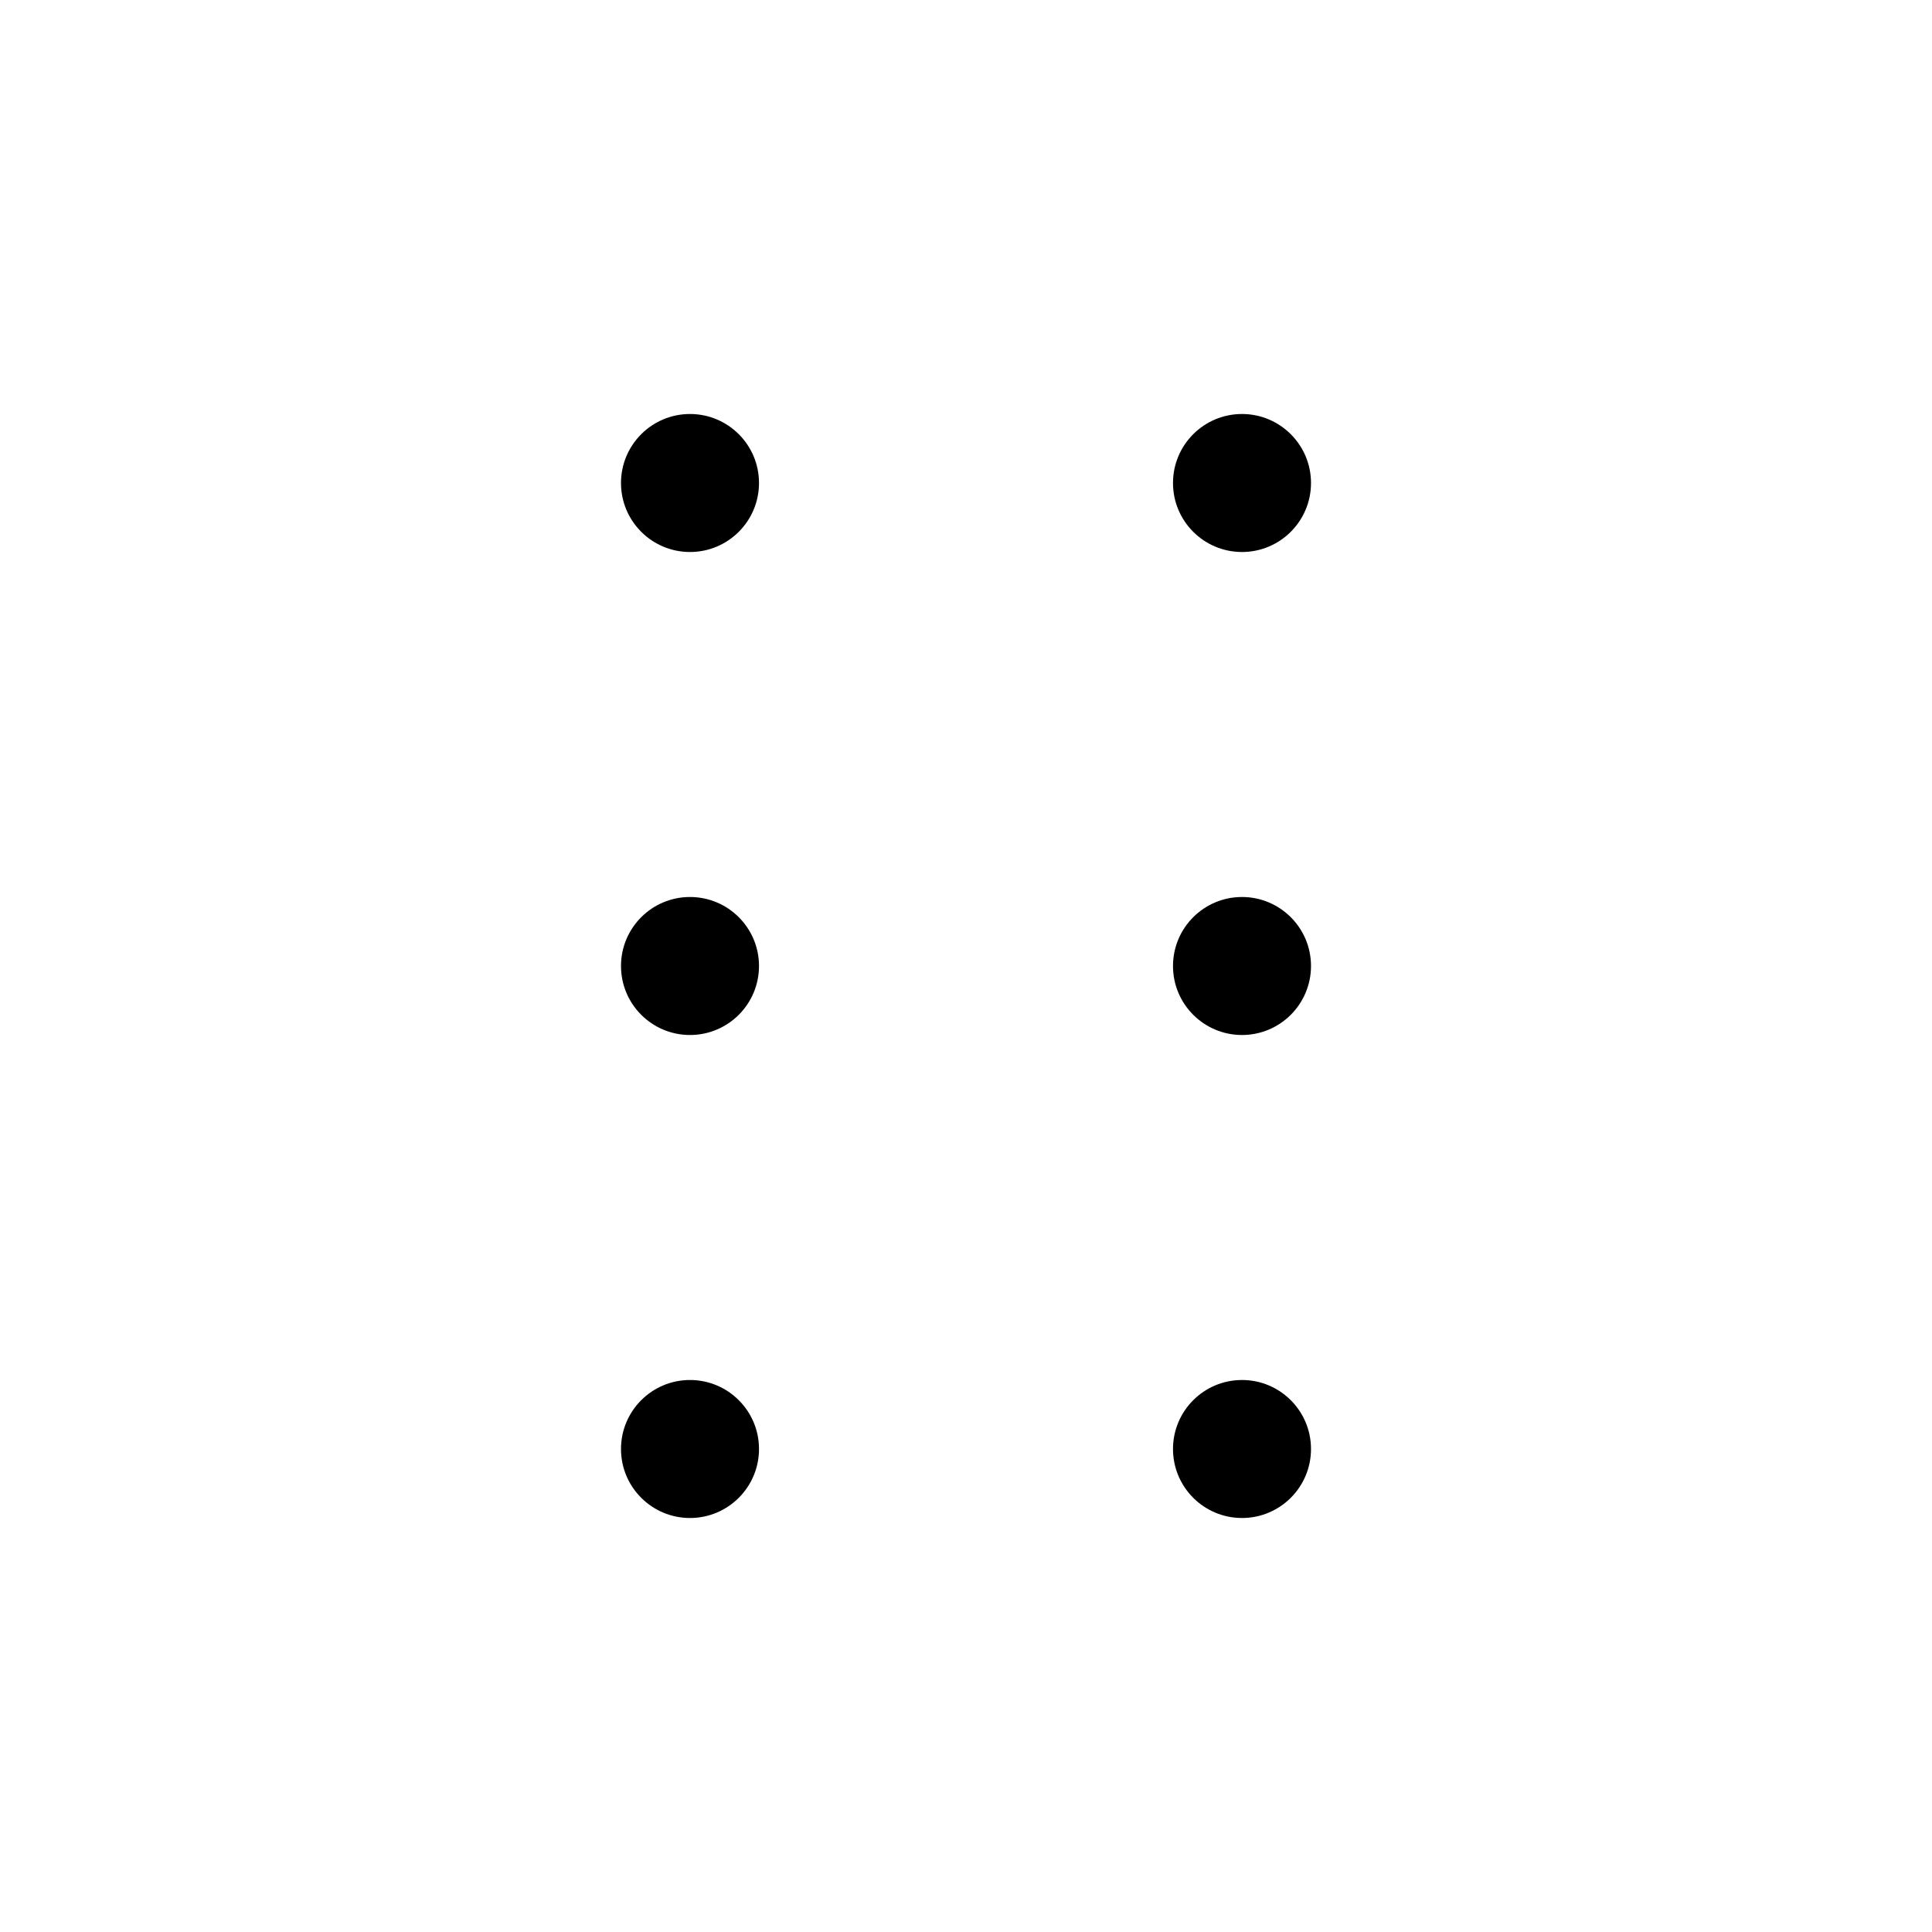
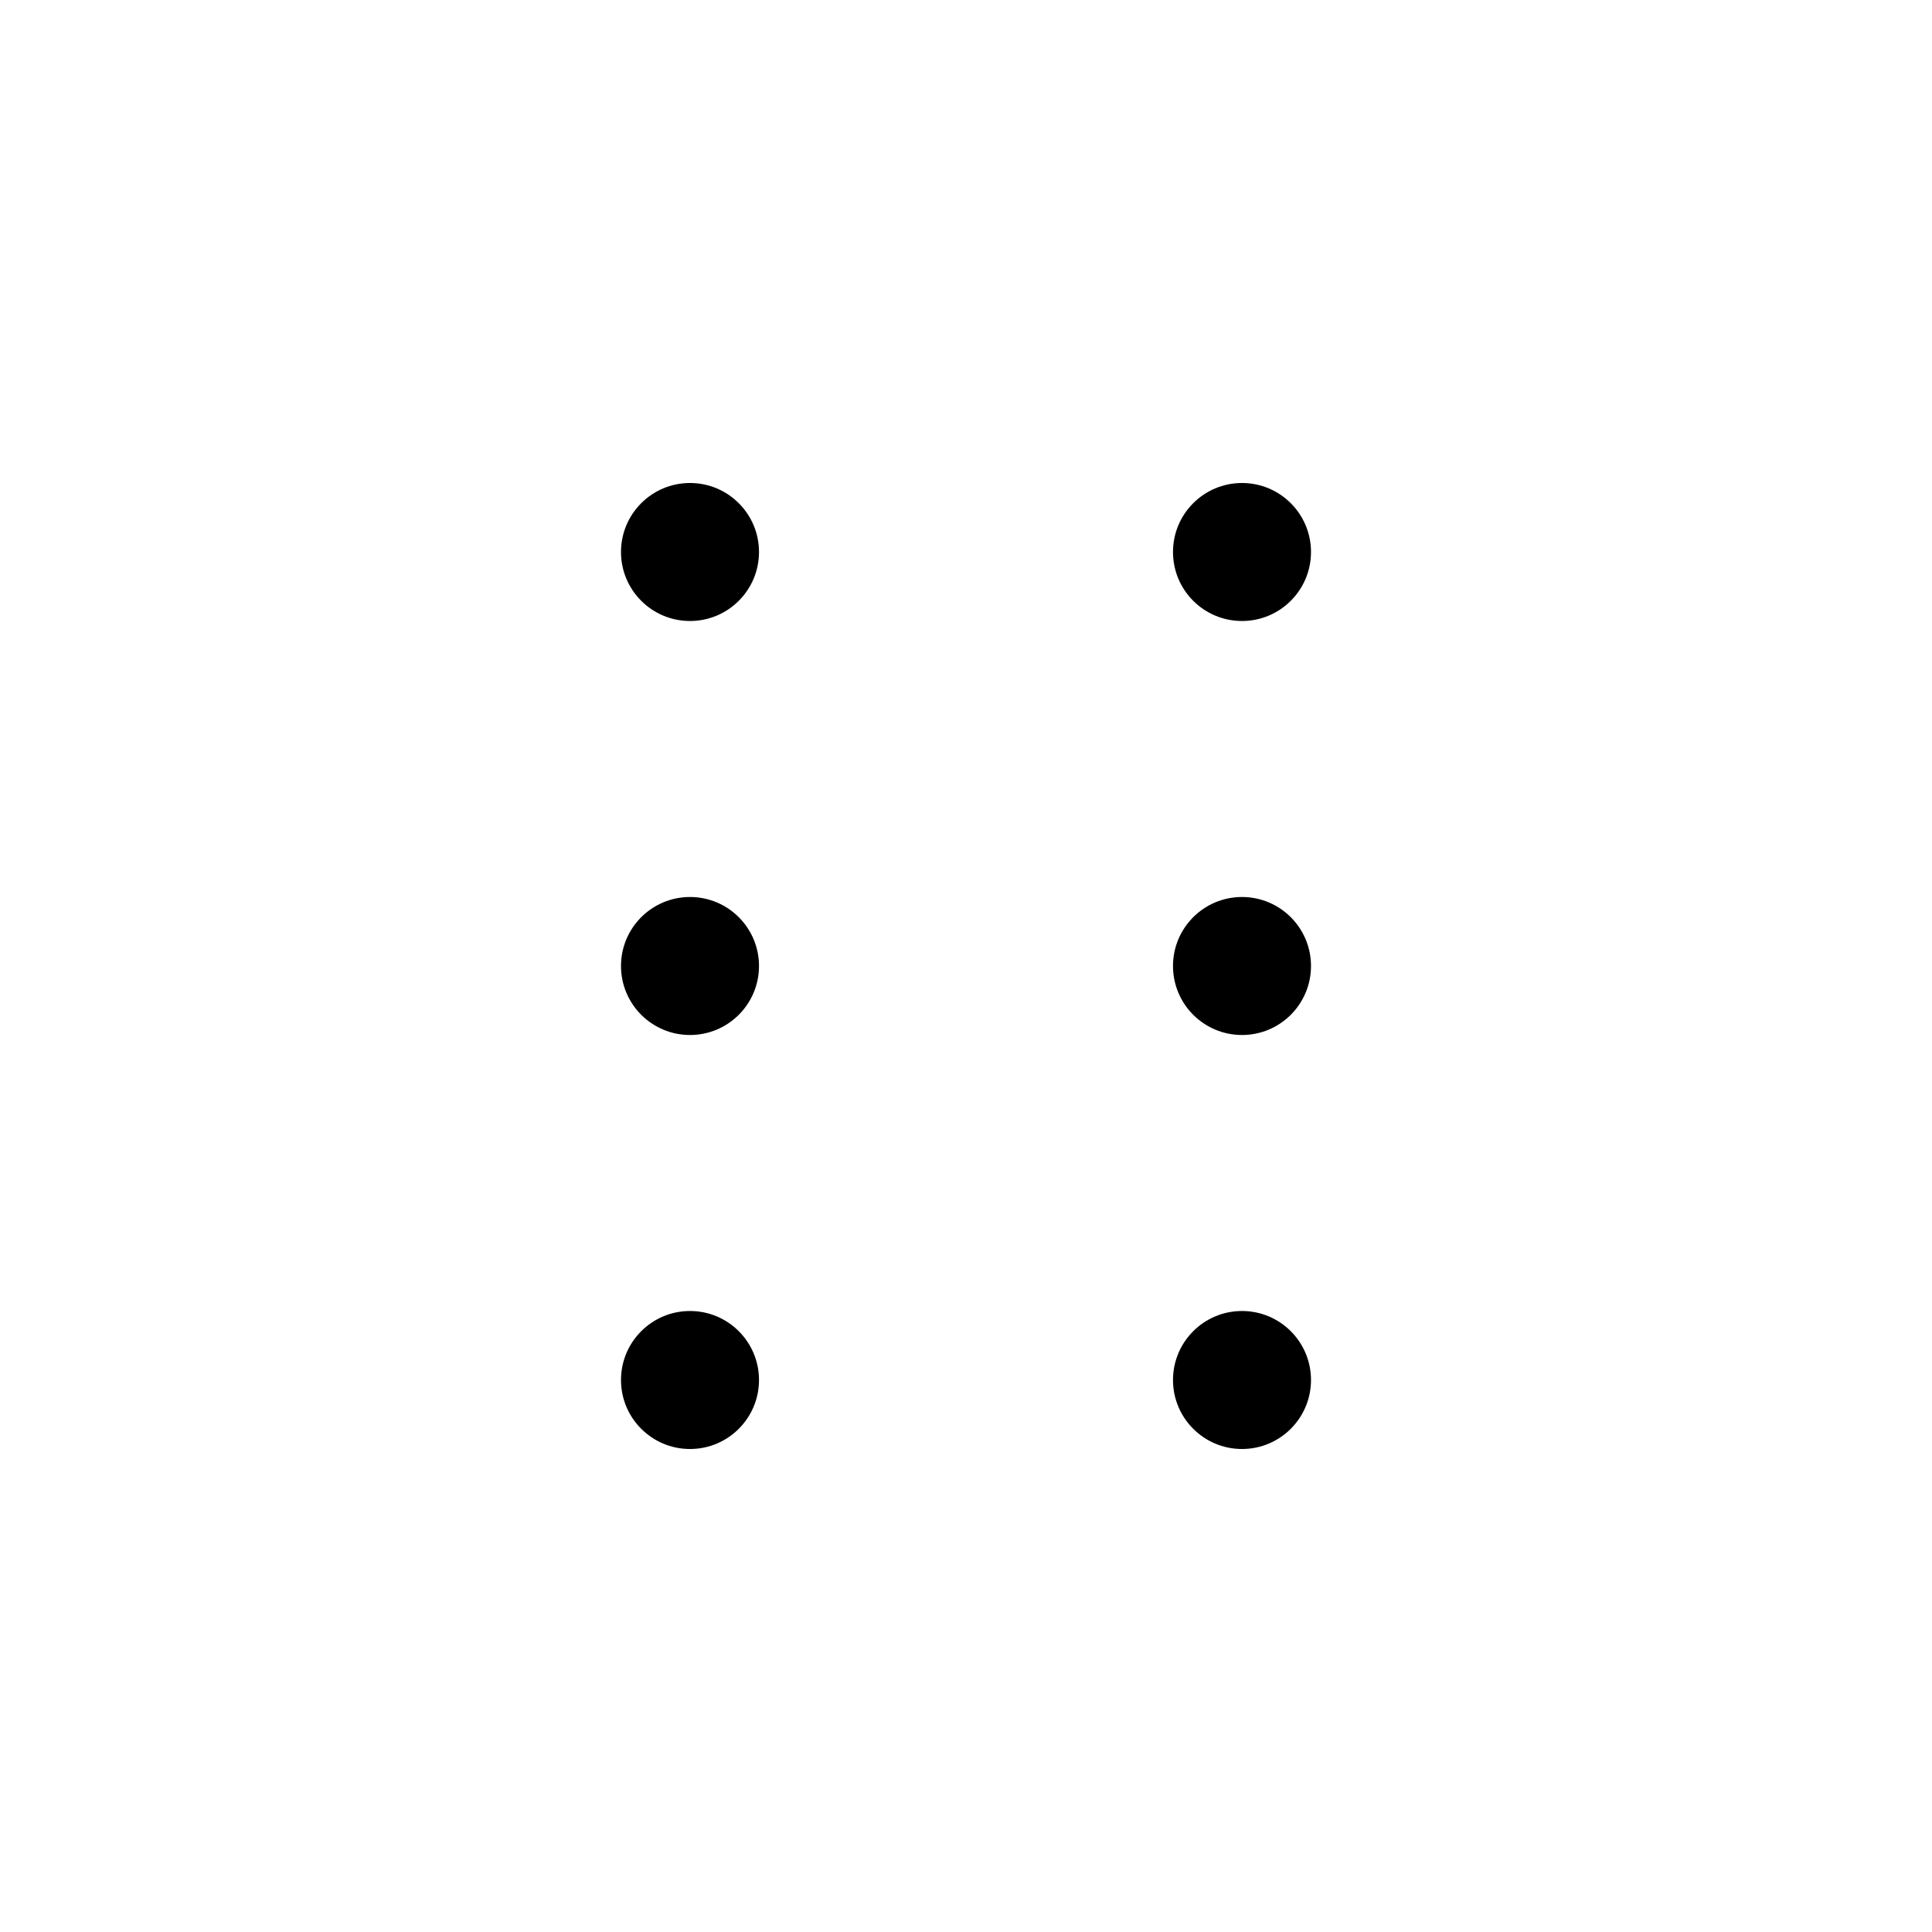
<svg xmlns="http://www.w3.org/2000/svg" width="280" height="280">
  <rect width="280" height="280" fill="white" />
-   <circle cx="100" cy="70" r="10" fill="black" />
+   <circle cx="100" cy="80" r="10" fill="black" />
  <circle cx="100" cy="140" r="10" fill="black" />
-   <circle cx="100" cy="210" r="10" fill="black" />
-   <circle cx="180" cy="70" r="10" fill="black" />
+   <circle cx="100" cy="200" r="10" fill="black" />
+   <circle cx="180" cy="80" r="10" fill="black" />
  <circle cx="180" cy="140" r="10" fill="black" />
-   <circle cx="180" cy="210" r="10" fill="black" />
+   <circle cx="180" cy="200" r="10" fill="black" />
</svg>
